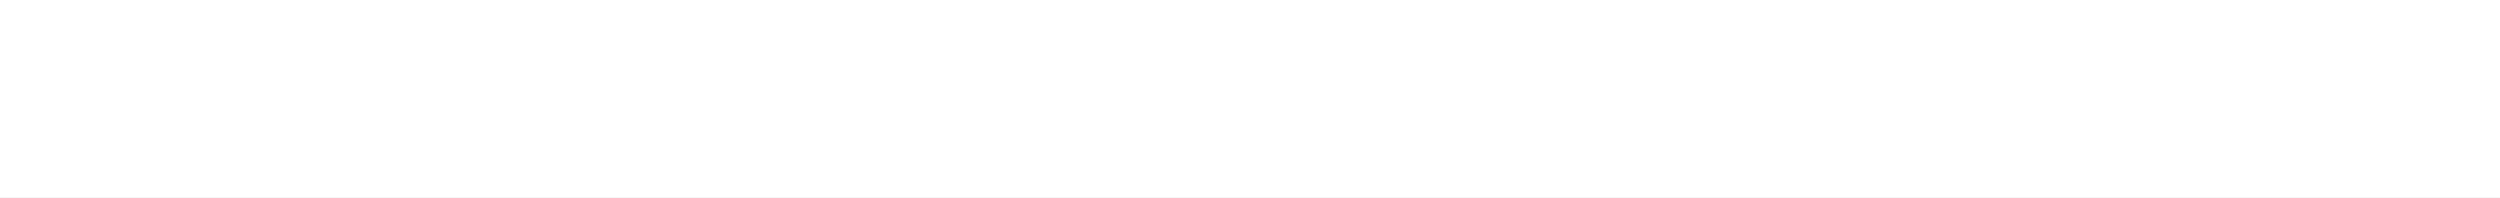
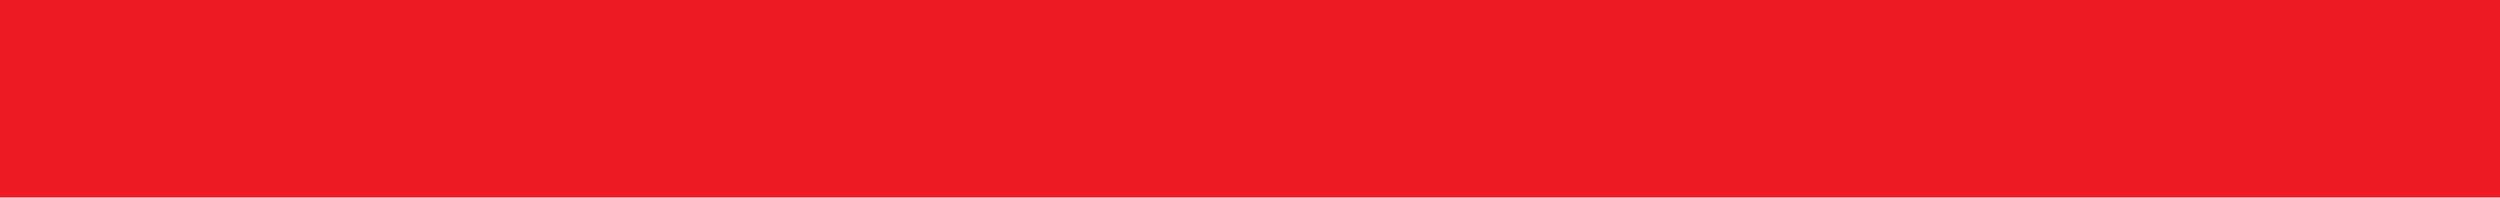
<svg xmlns="http://www.w3.org/2000/svg" version="1.1" id="Layer_1" x="0px" y="0px" viewBox="0 0 114 9" style="enable-background:new 0 0 114 9;" xml:space="preserve">
  <style type="text/css">
- 	.st0{fill:#FFFFFF;stroke:#FFFFFF;stroke-width:9;stroke-miterlimit:10;}
+ 	.st0{fill:#ED1C24;stroke:#ED1C24;stroke-width:9;stroke-miterlimit:10;}
</style>
  <line class="st0" x1="114" y1="4.5" x2="0" y2="4.5" />
  <g>
</g>
  <g>
</g>
  <g>
</g>
  <g>
</g>
  <g>
</g>
  <g>
</g>
</svg>
